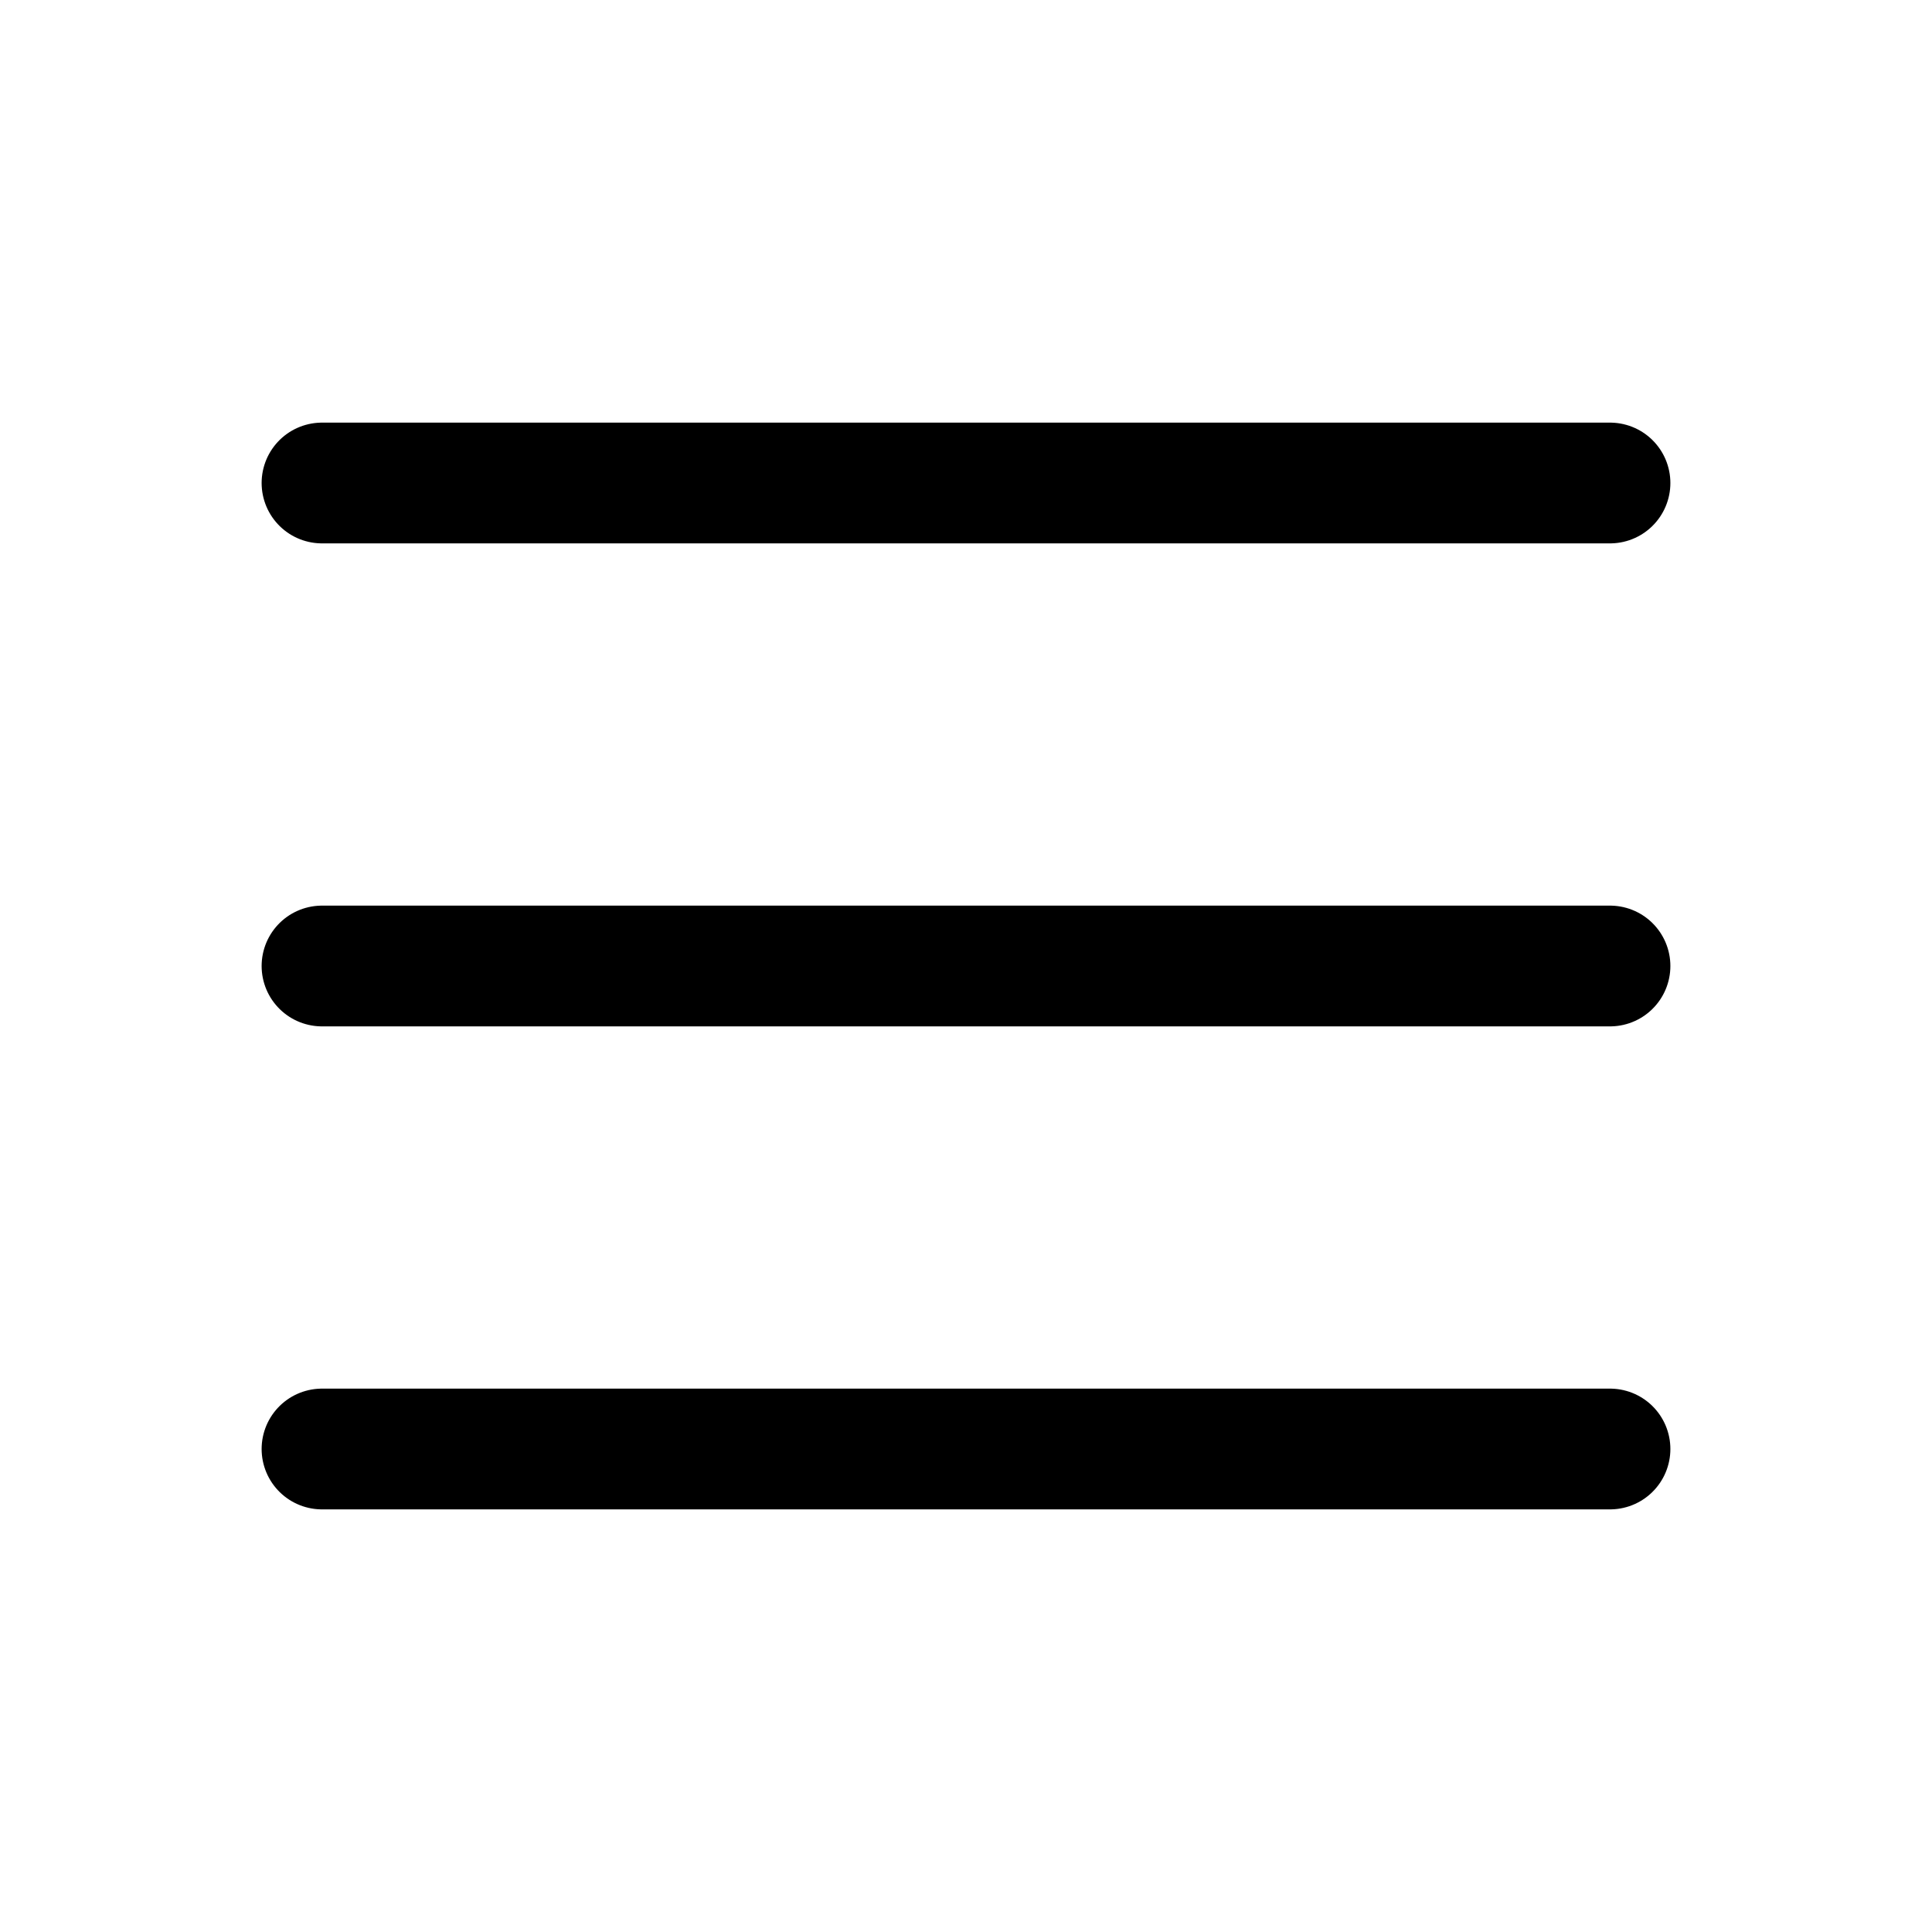
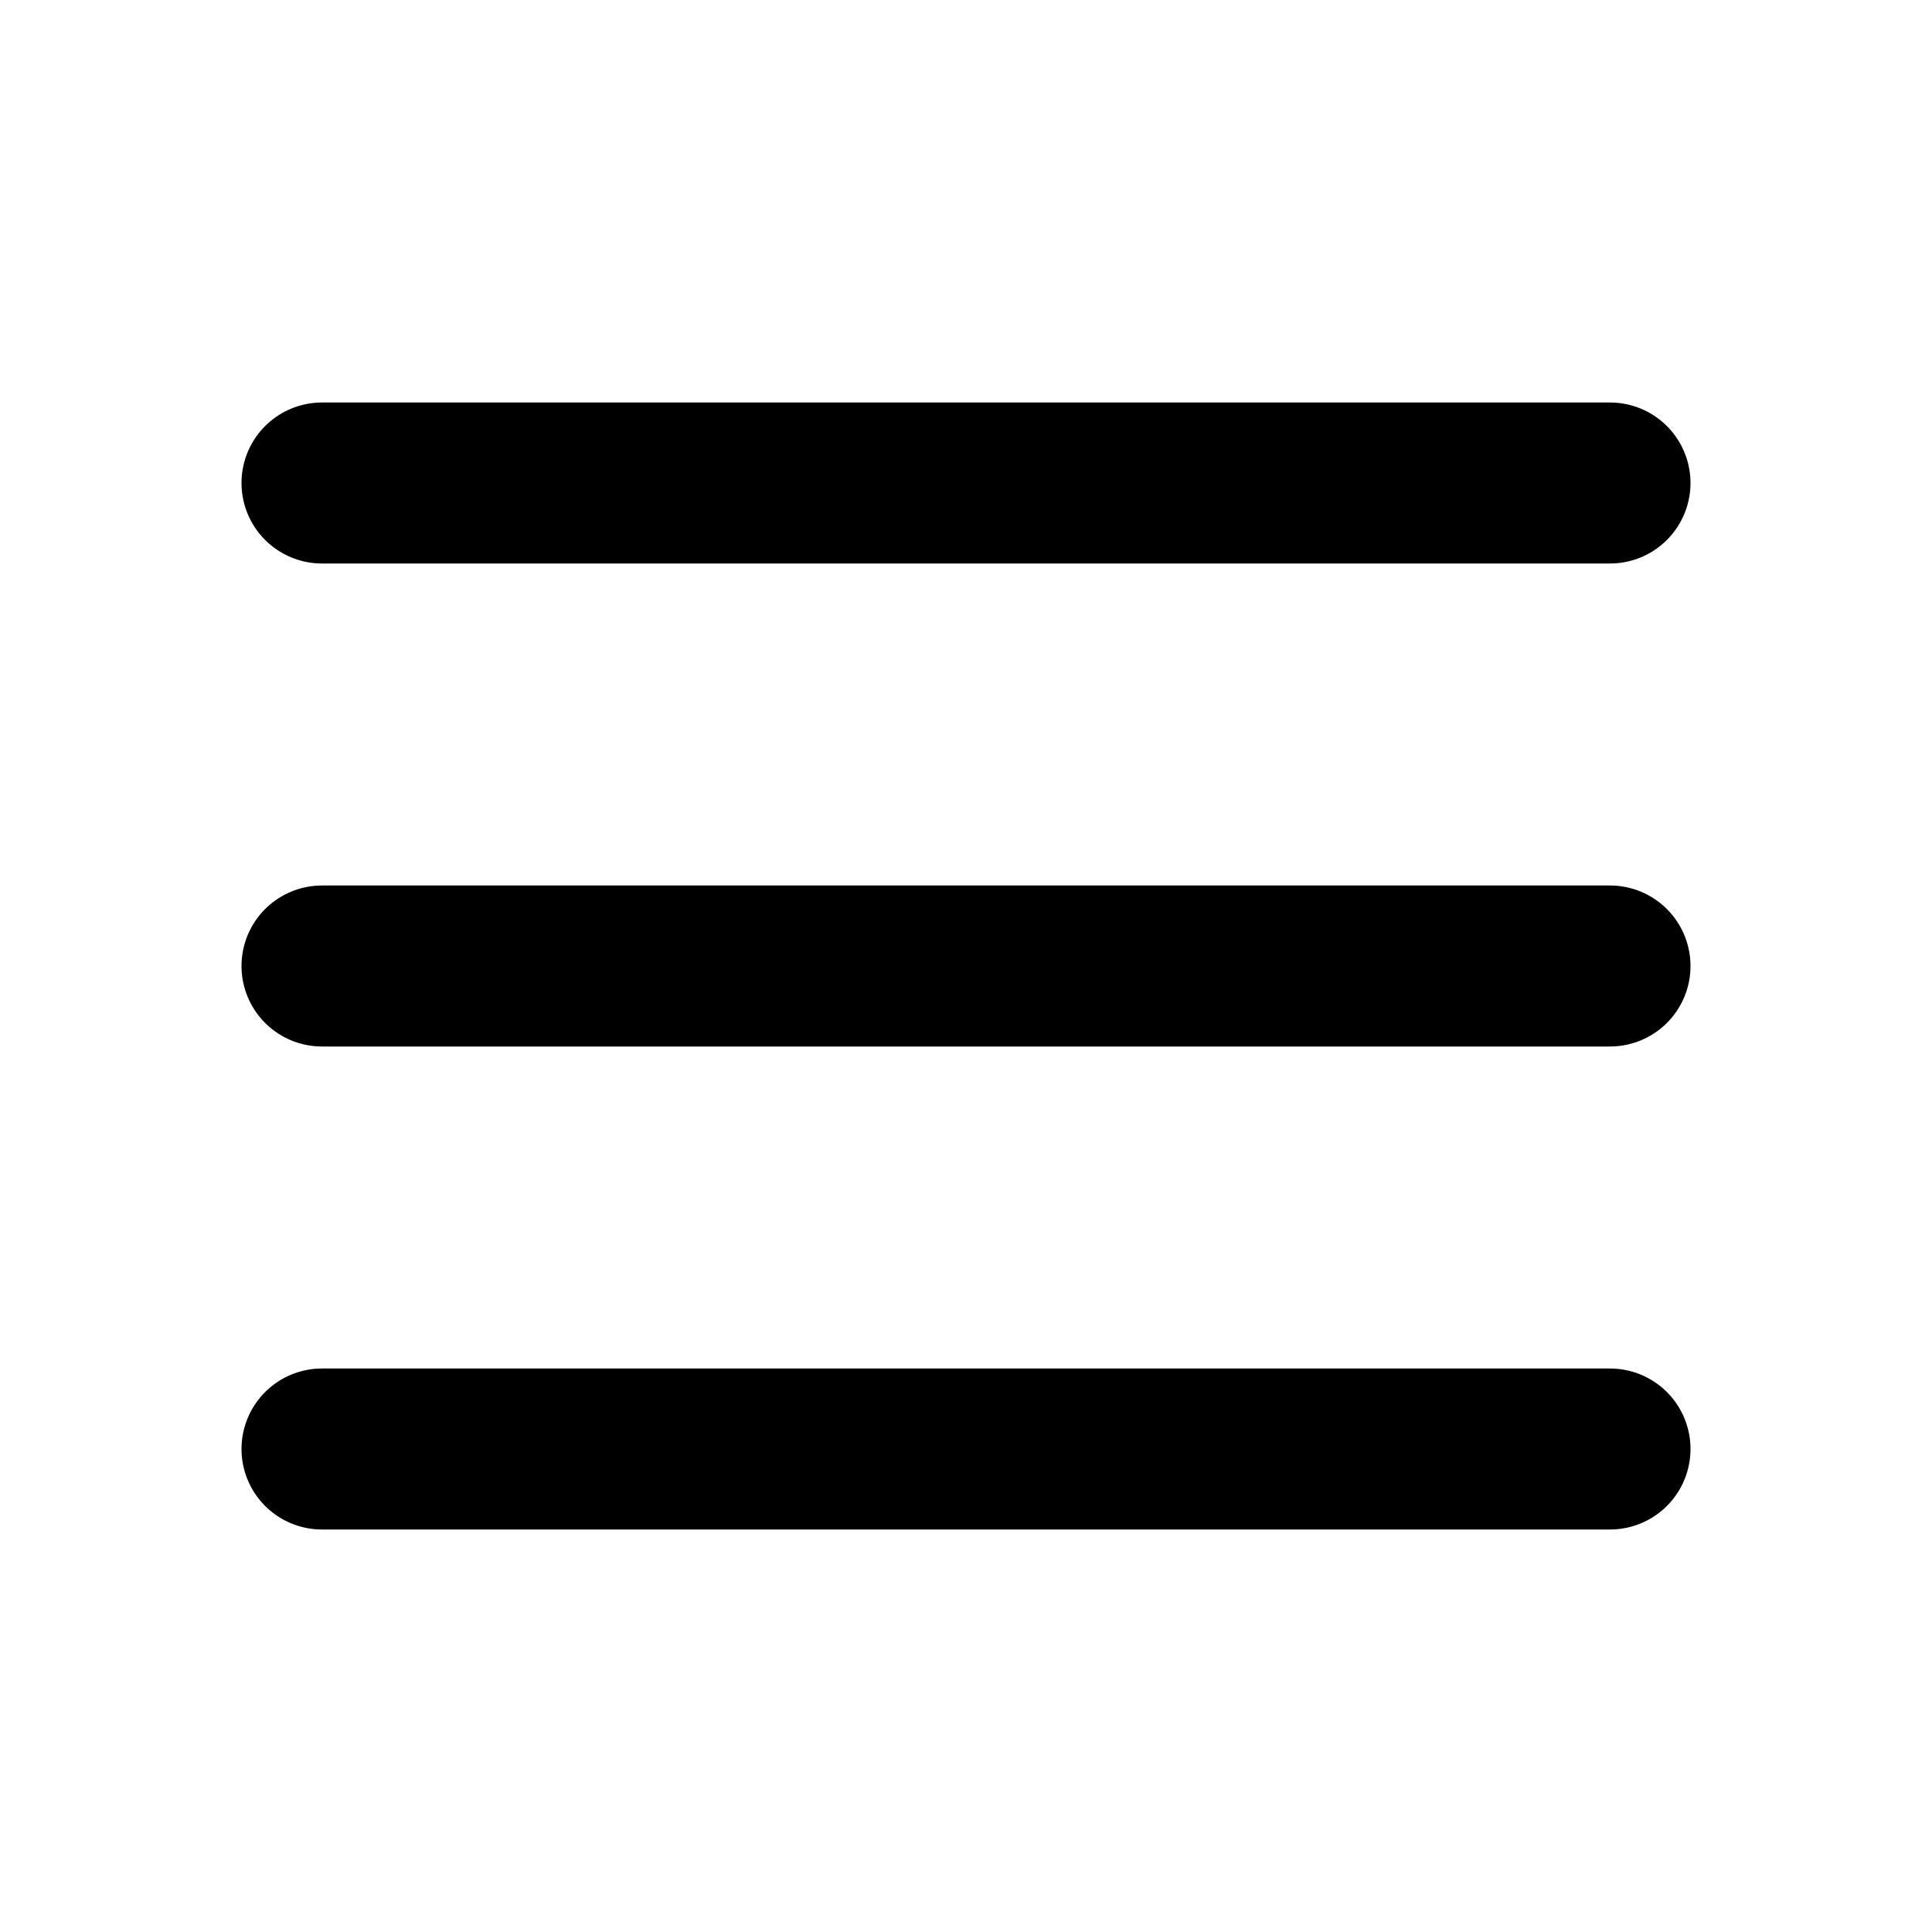
- <svg xmlns="http://www.w3.org/2000/svg" width="20" height="20" viewBox="0 0 24 24" fill="none" stroke="currentColor" stroke-width="1.5" stroke-linecap="round" stroke-linejoin="round">
+ <svg xmlns="http://www.w3.org/2000/svg" width="20" height="20" viewBox="0 0 24 24" fill="none" stroke="currentColor" stroke-width="2" stroke-linecap="round" stroke-linejoin="round">
  <path d="M4 6l16 0" />
  <path d="M4 12l16 0" />
  <path d="M4 18l16 0" />
</svg>
